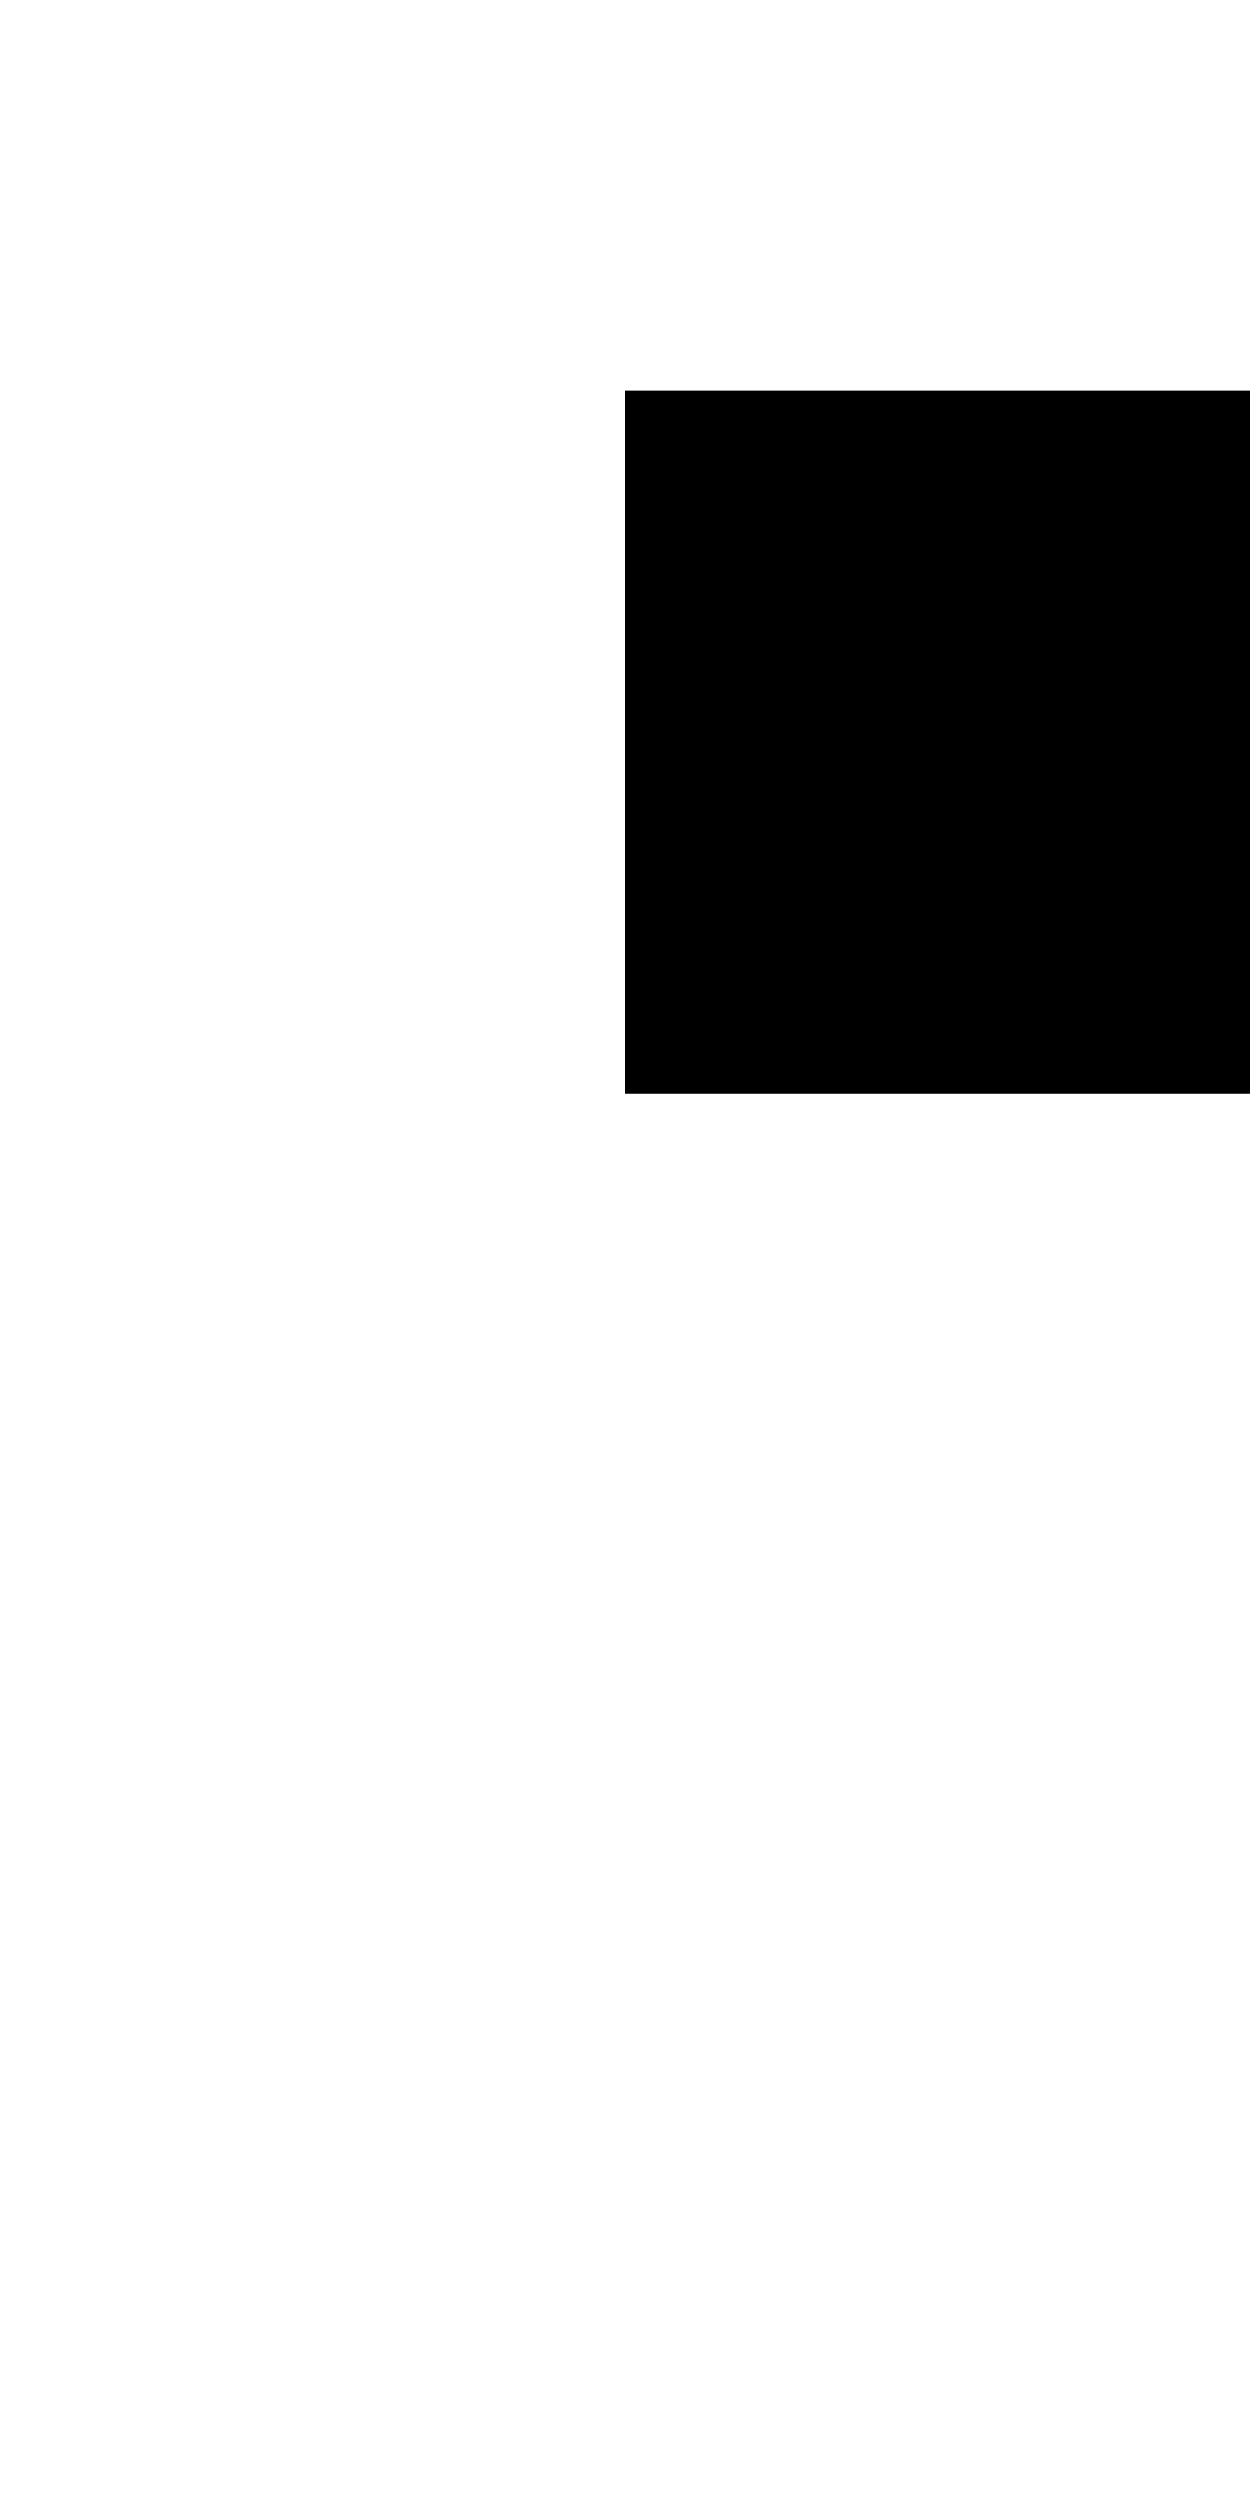
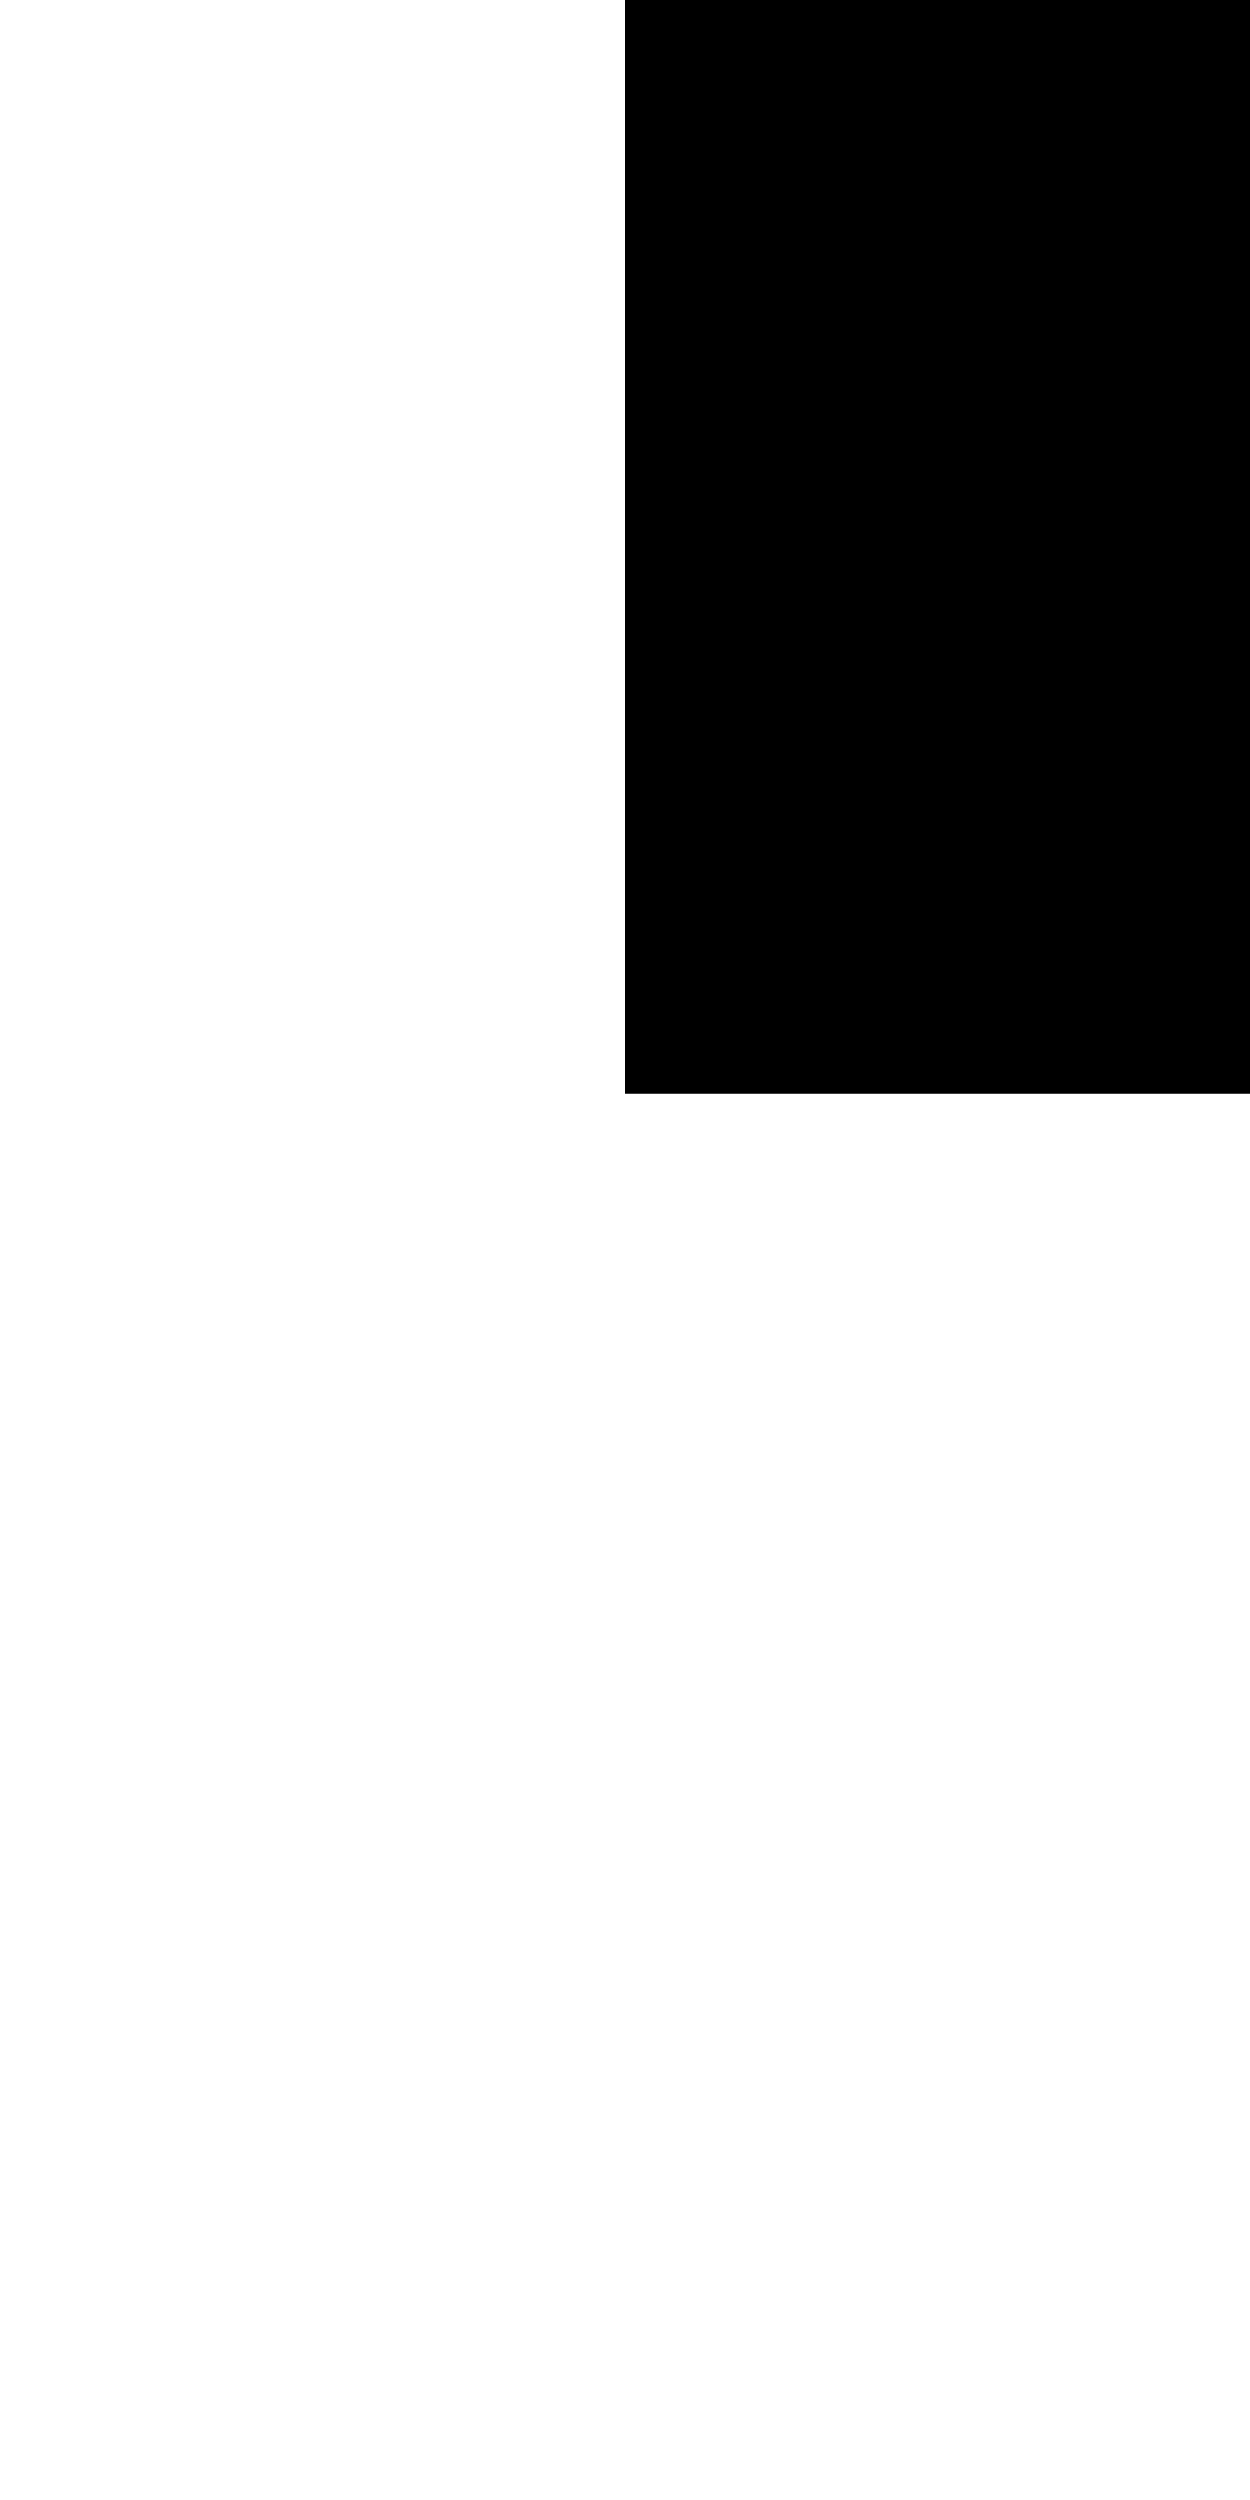
- <svg xmlns="http://www.w3.org/2000/svg" id="svg3355" height="2048" width="1024" version="1.1">
+ <svg xmlns="http://www.w3.org/2000/svg" version="1.1" width="1024" height="2048" id="svg3355">
  <defs id="defs3357" />
-   <path style="display:inline;fill:#000000;fill-opacity:1;stroke:none" id="path3157-2-7-0" d="m 512,320 v 576 h 576 V 320 Z" />
+   <path d="M 512,-384 V 896 h 576 V -384 Z" id="path3157-2-7-0" style="display:inline;fill:#000000;fill-opacity:1;stroke:none" />
</svg>
